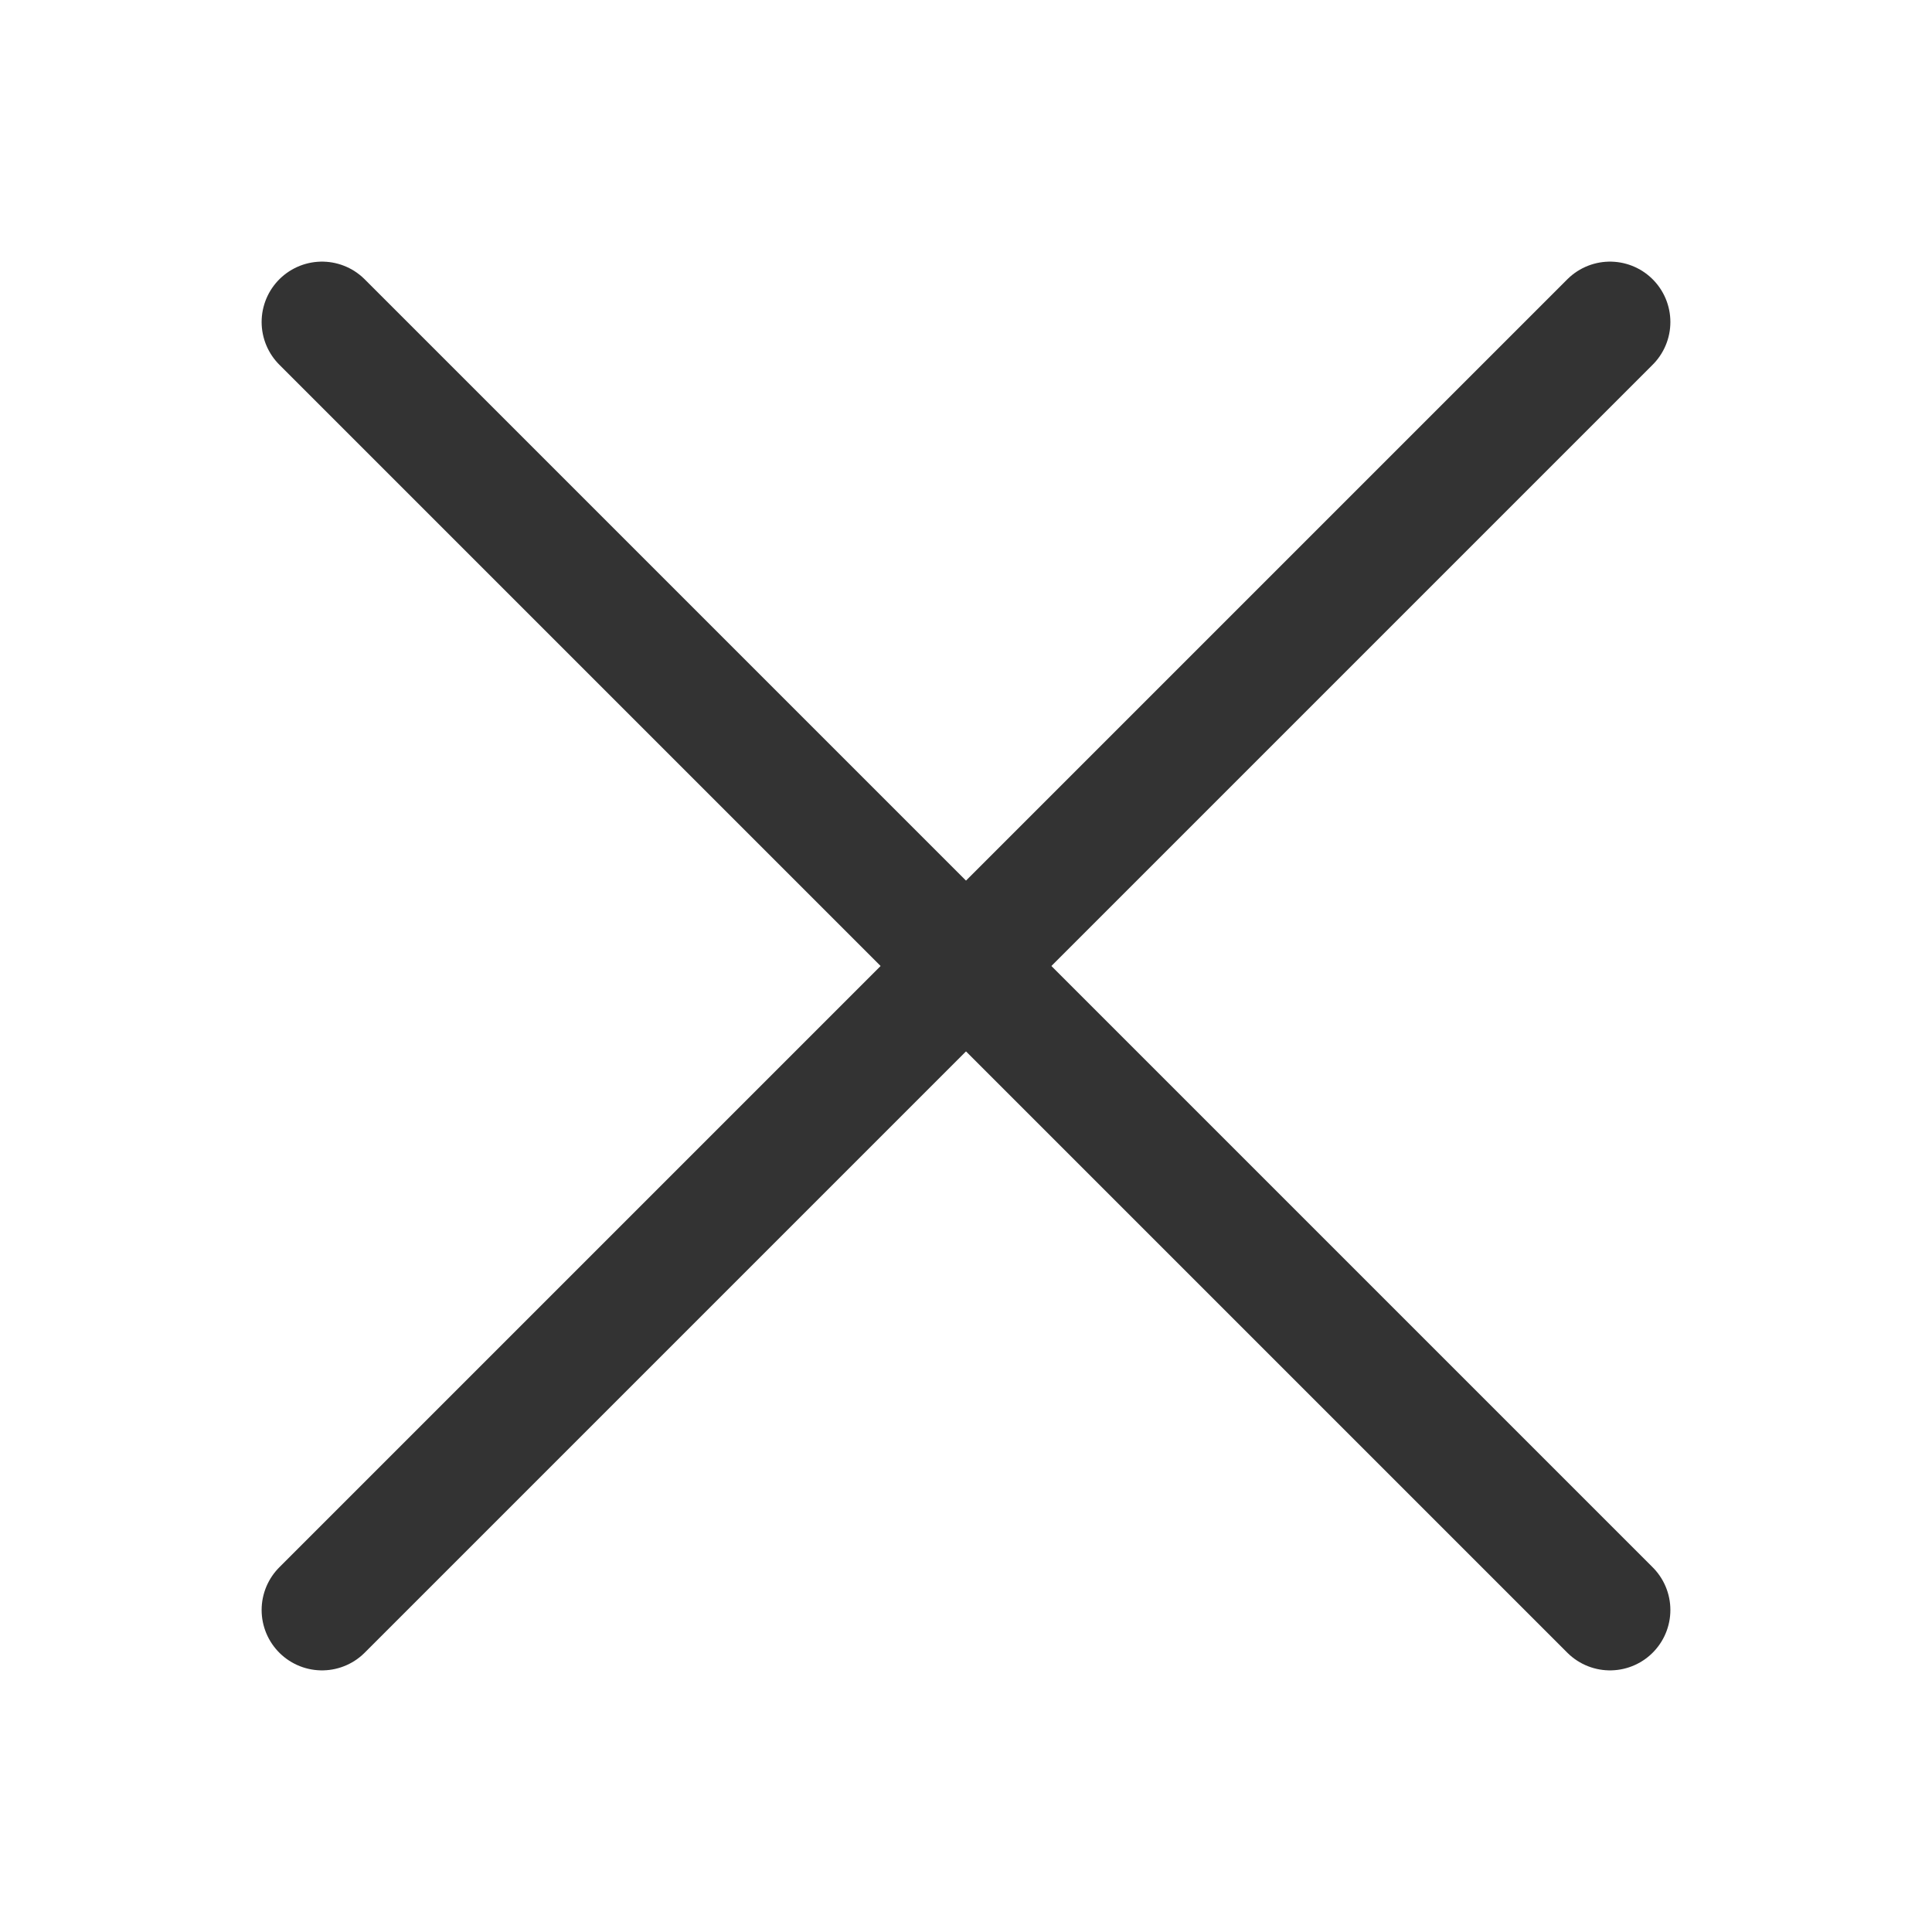
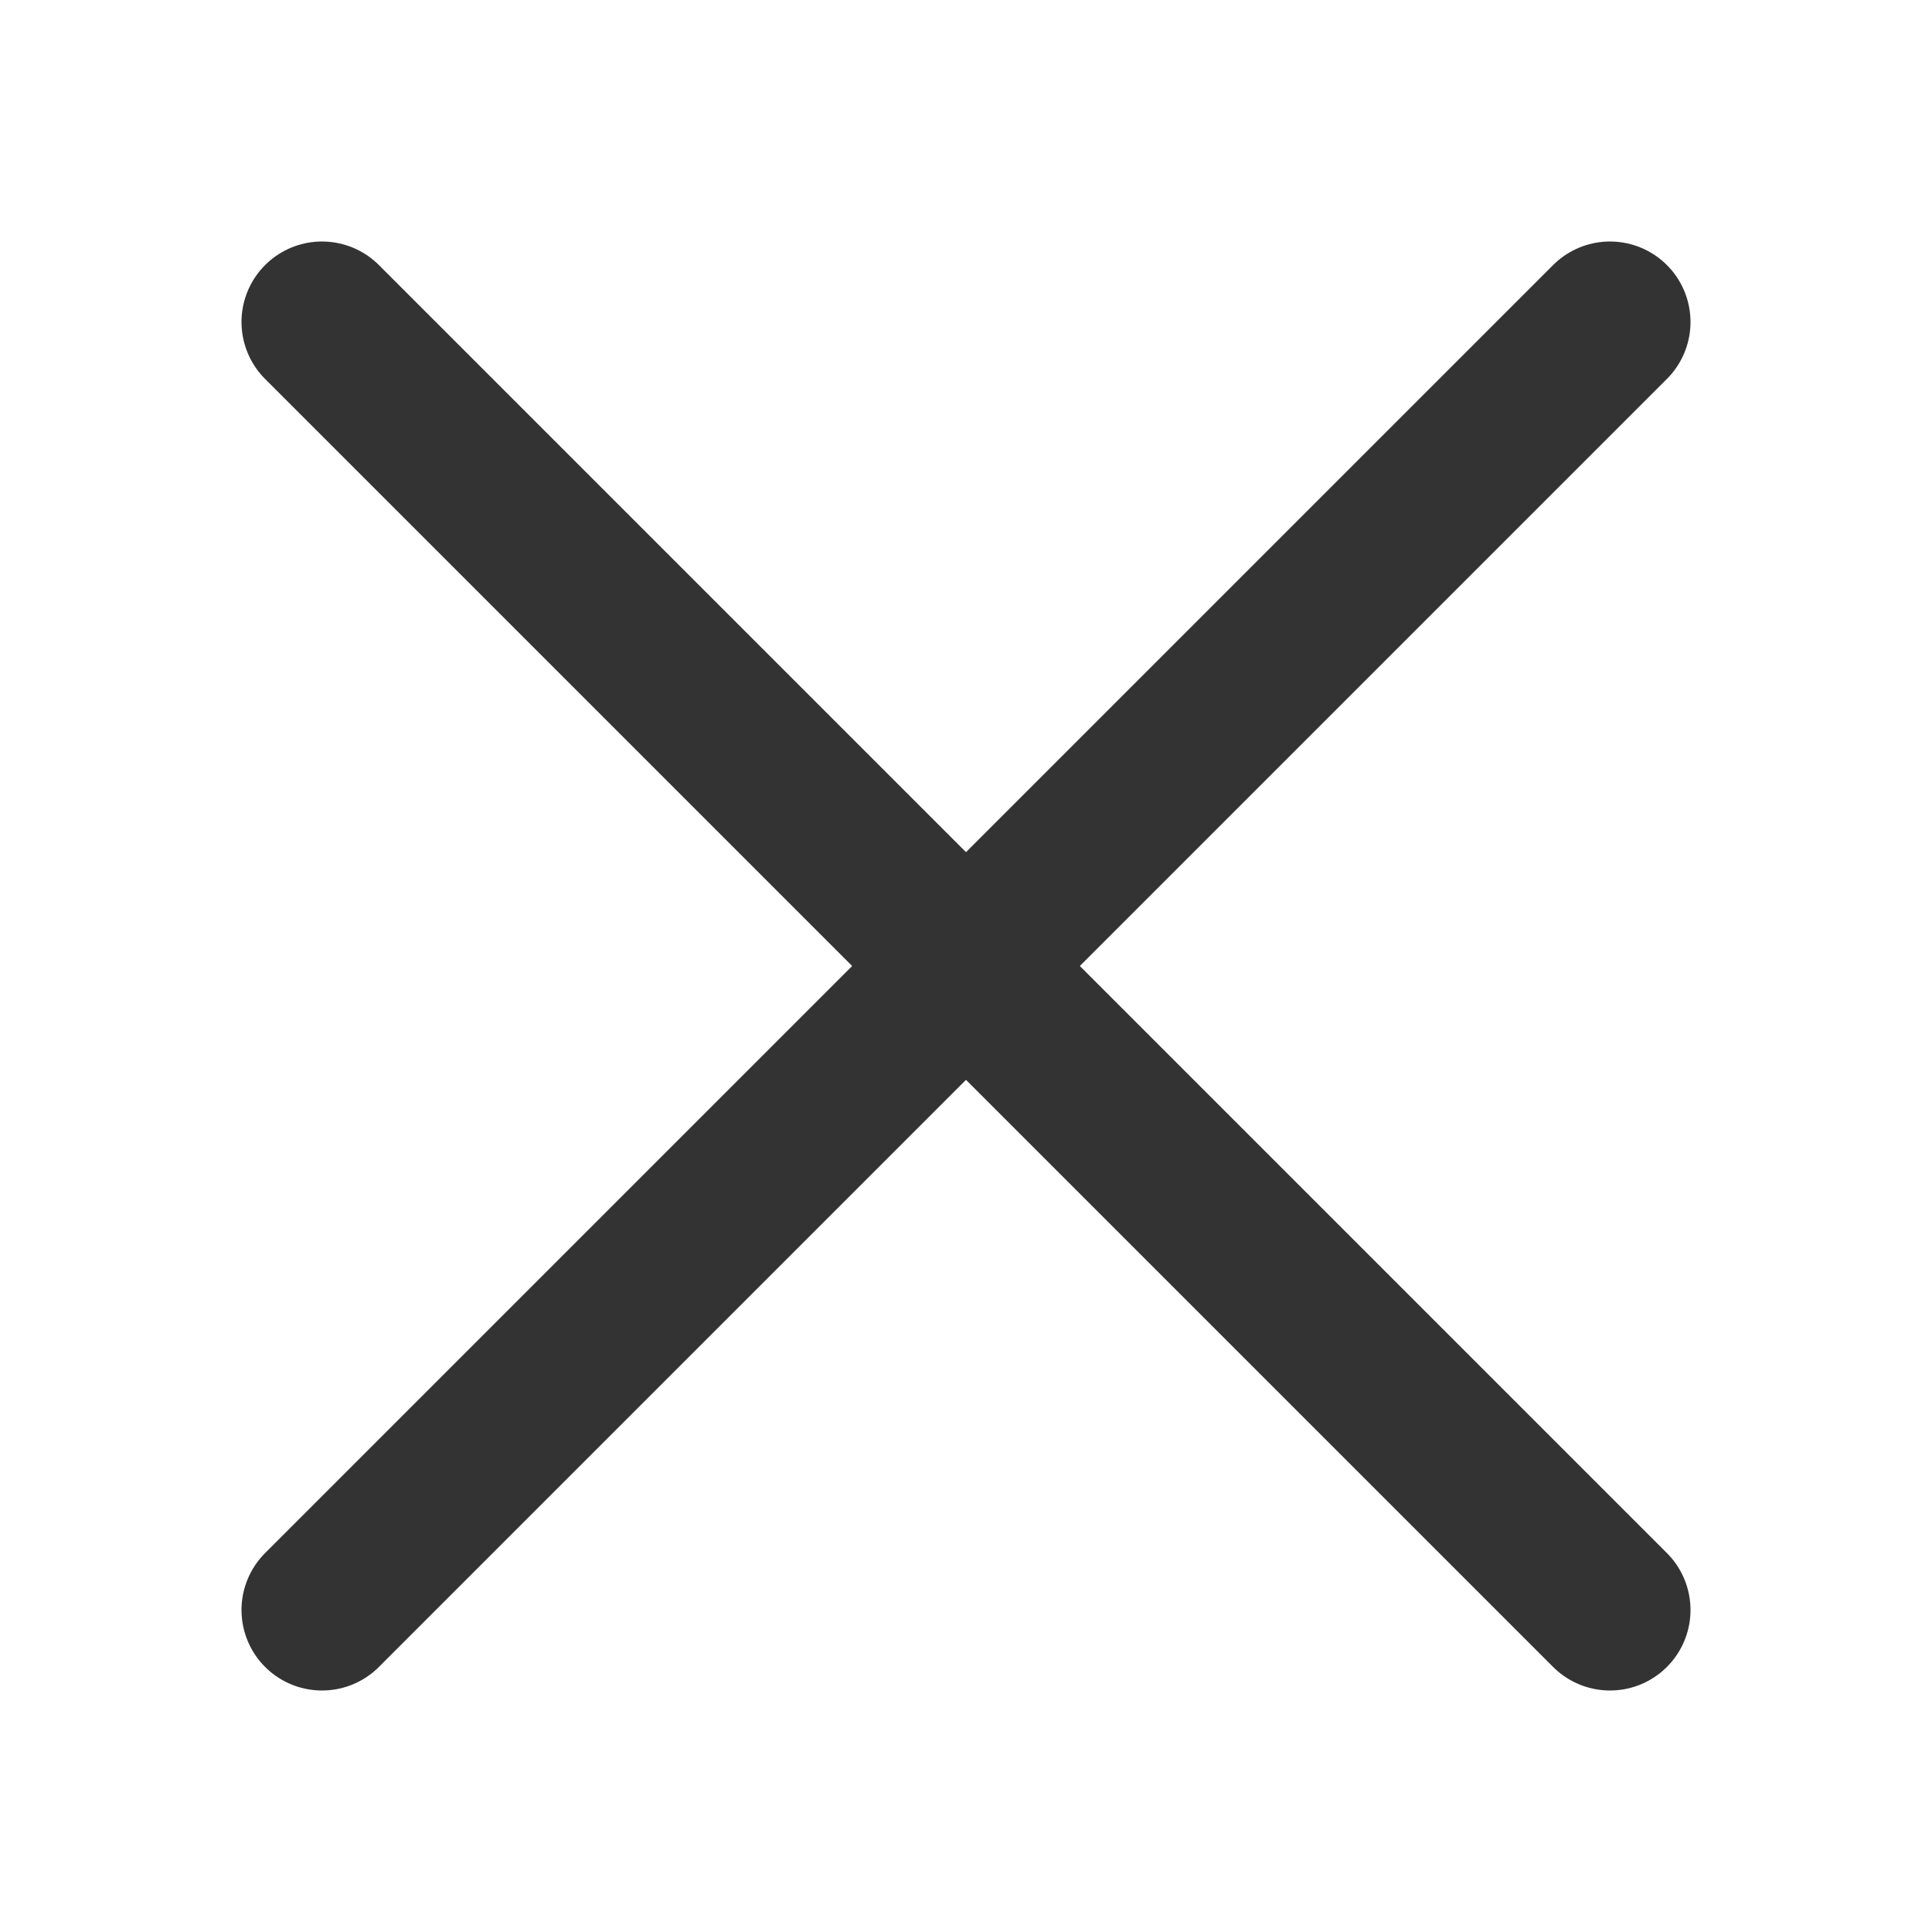
<svg xmlns="http://www.w3.org/2000/svg" width="24" height="24" viewBox="0 0 48 48" fill="none">
-   <path d="M8 8L40 40" stroke="#333" stroke-width="3" stroke-linecap="round" stroke-linejoin="round" />
-   <path d="M8 40L40 8" stroke="#333" stroke-width="3" stroke-linecap="round" stroke-linejoin="round" />
+   <path d="M8 8L40 40" stroke="#333" stroke-width="4" stroke-linecap="round" stroke-linejoin="round" />
+   <path d="M8 40L40 8" stroke="#333" stroke-width="4" stroke-linecap="round" stroke-linejoin="round" />
</svg>
